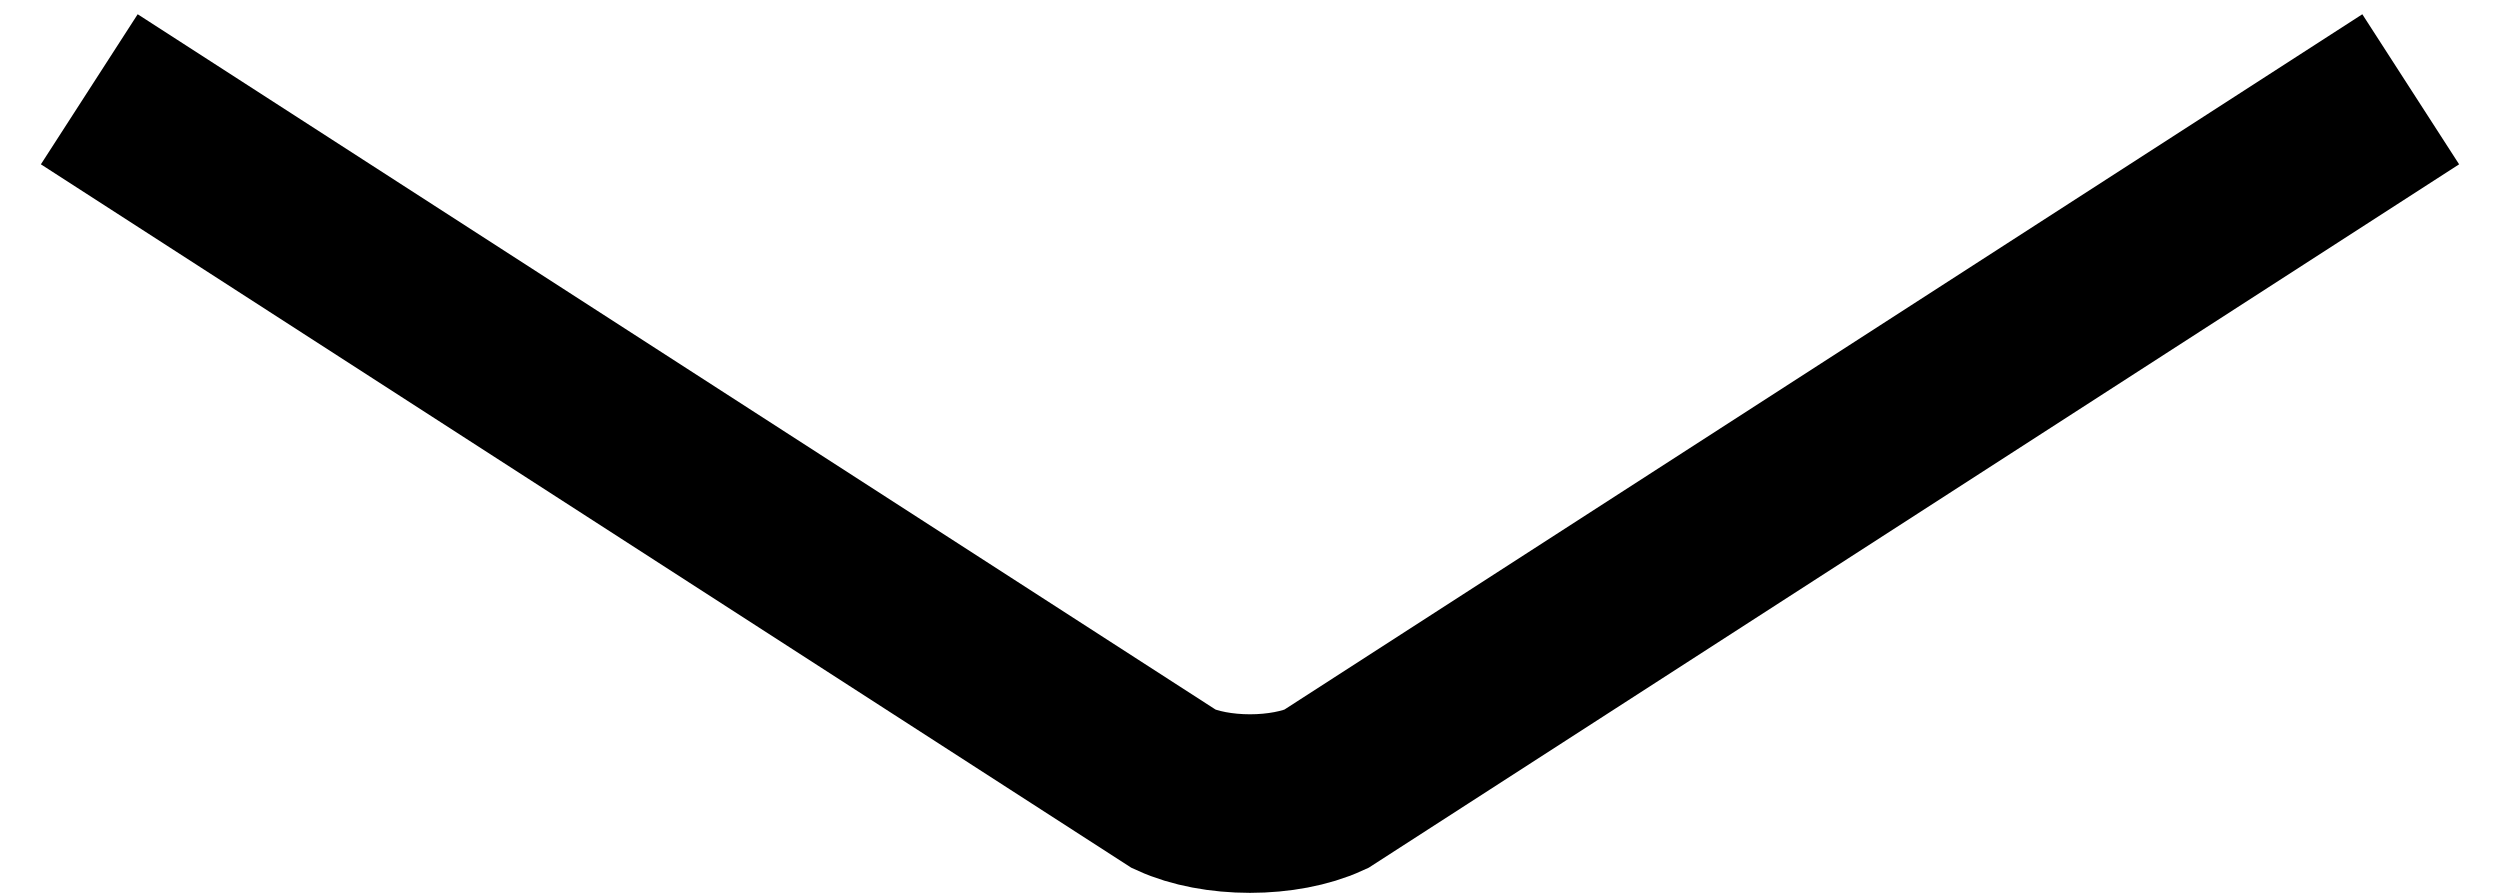
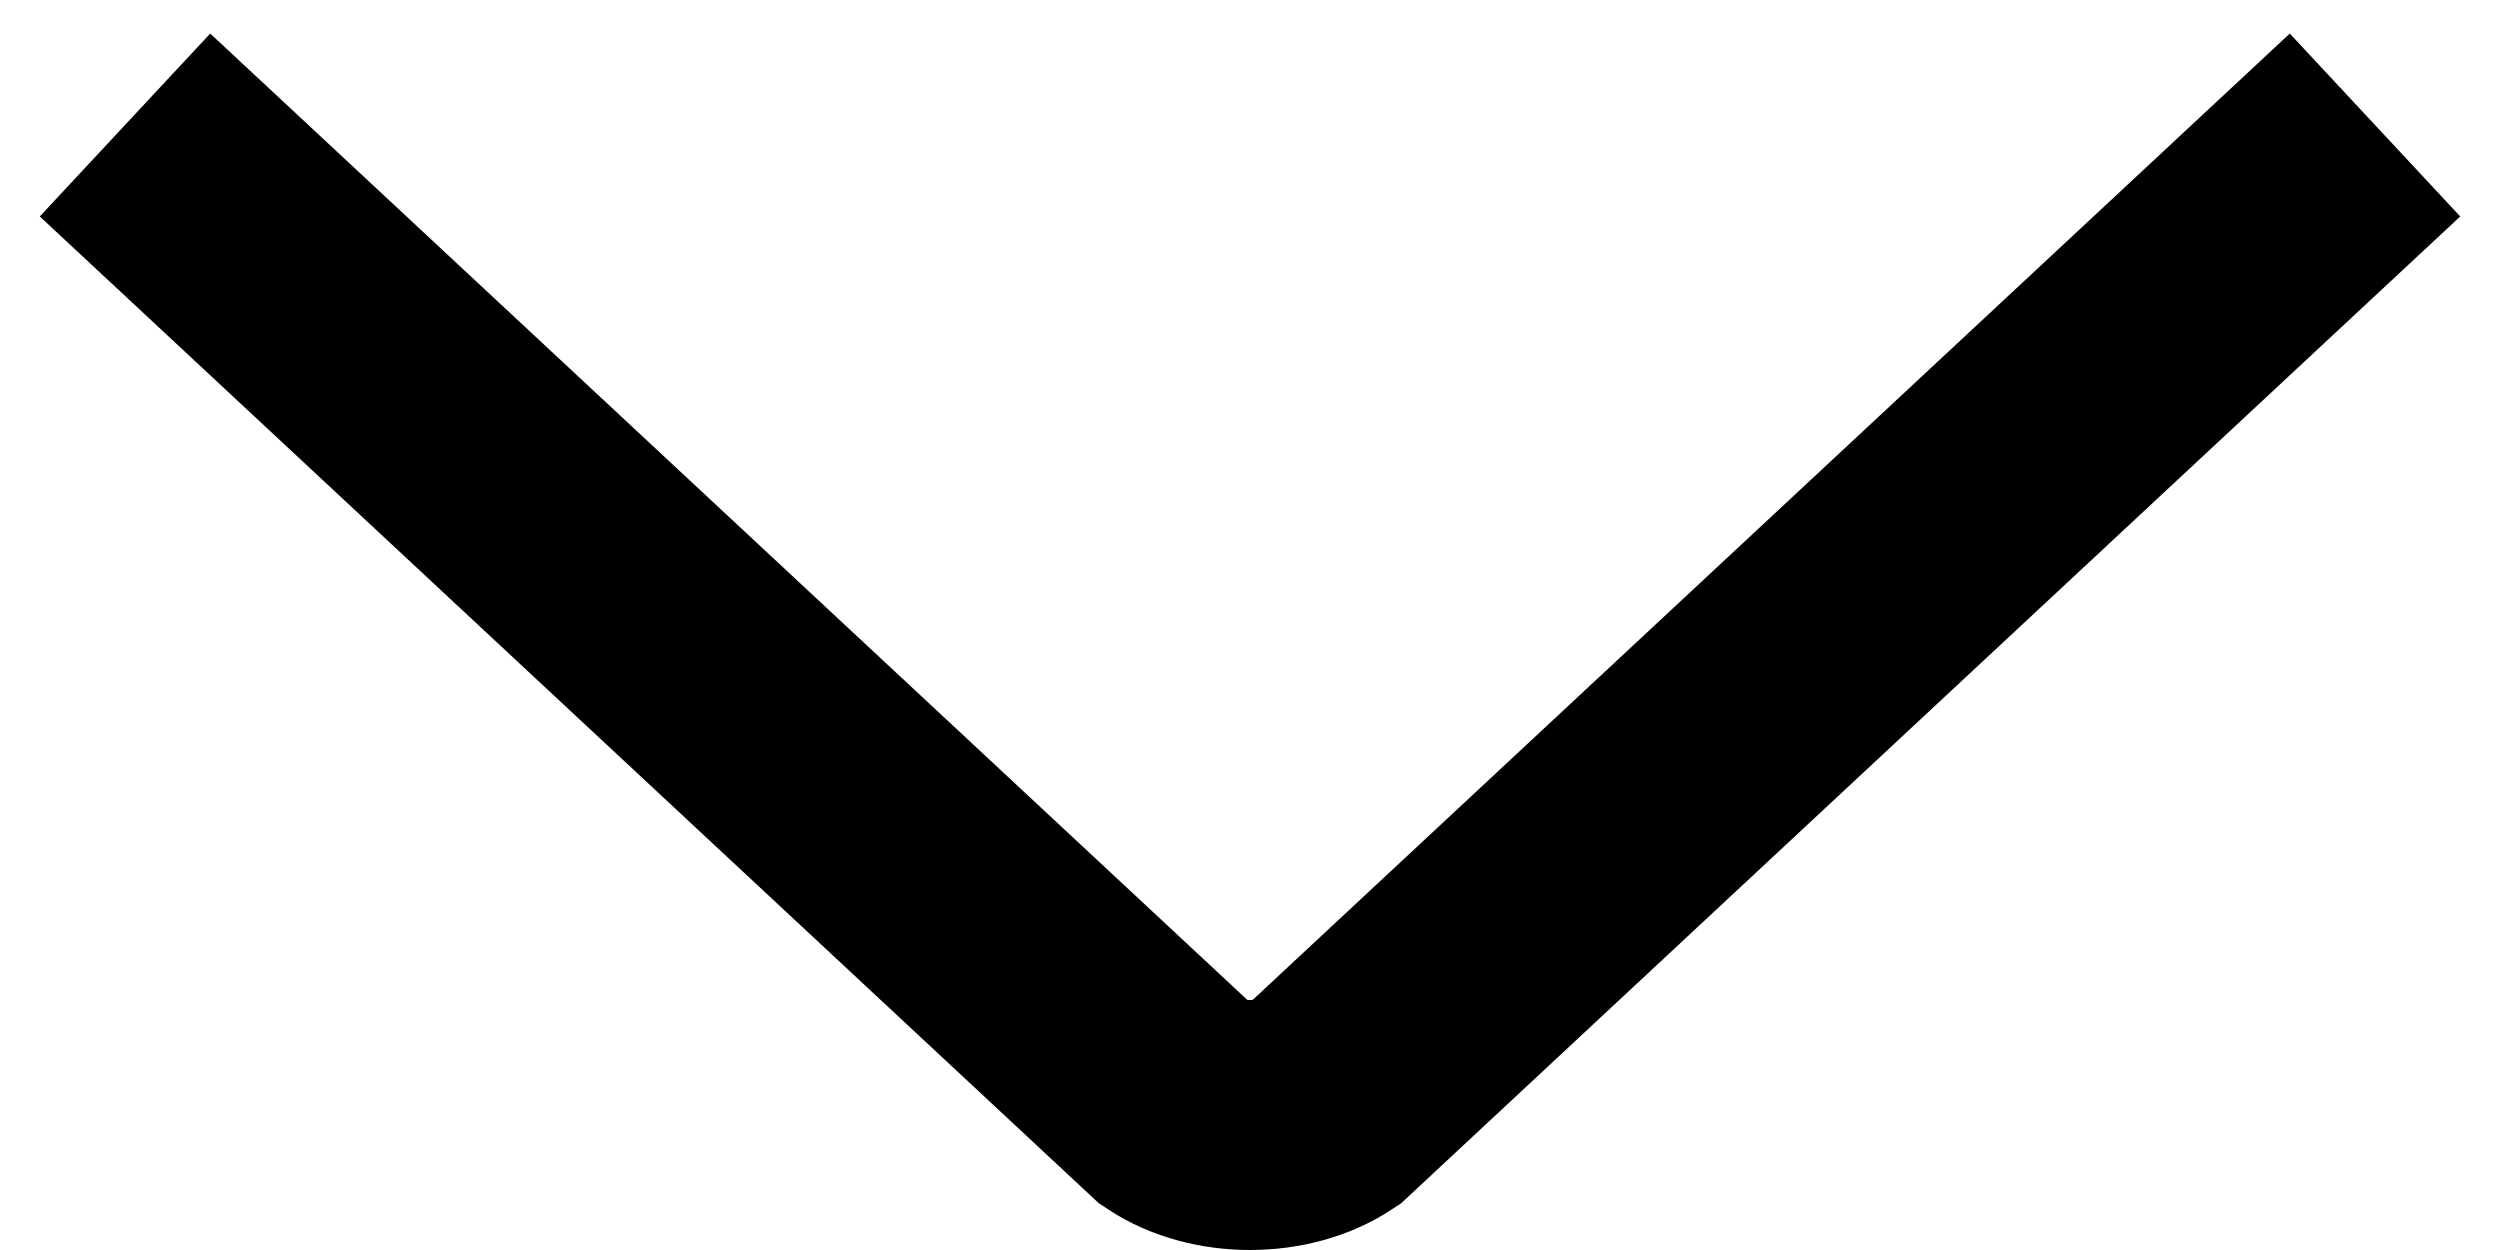
- <svg xmlns="http://www.w3.org/2000/svg" width="28px" height="10px" viewBox="0 0 28 10" version="1.1">
+ <svg xmlns="http://www.w3.org/2000/svg" width="20px" height="10px" viewBox="0 0 20 10" version="1.1">
  <g id="Page-1" stroke="none" stroke-width="1" fill="none" fill-rule="evenodd">
    <g id="icon_dropdown" transform="translate(1, 1)" stroke="#000000" stroke-width="2">
-       <path d="M26,0 L13.848,7.839 C13.623,7.942 13.318,8 13,8 C12.682,8 12.377,7.942 12.152,7.839 L0,0" id="Path" />
+       <path d="M18,0 L9.587,7.839 C9.431,7.942 9.22,8 9,8 C8.78,8 8.569,7.942 8.413,7.839 L0,0" id="Path" />
    </g>
  </g>
</svg>
